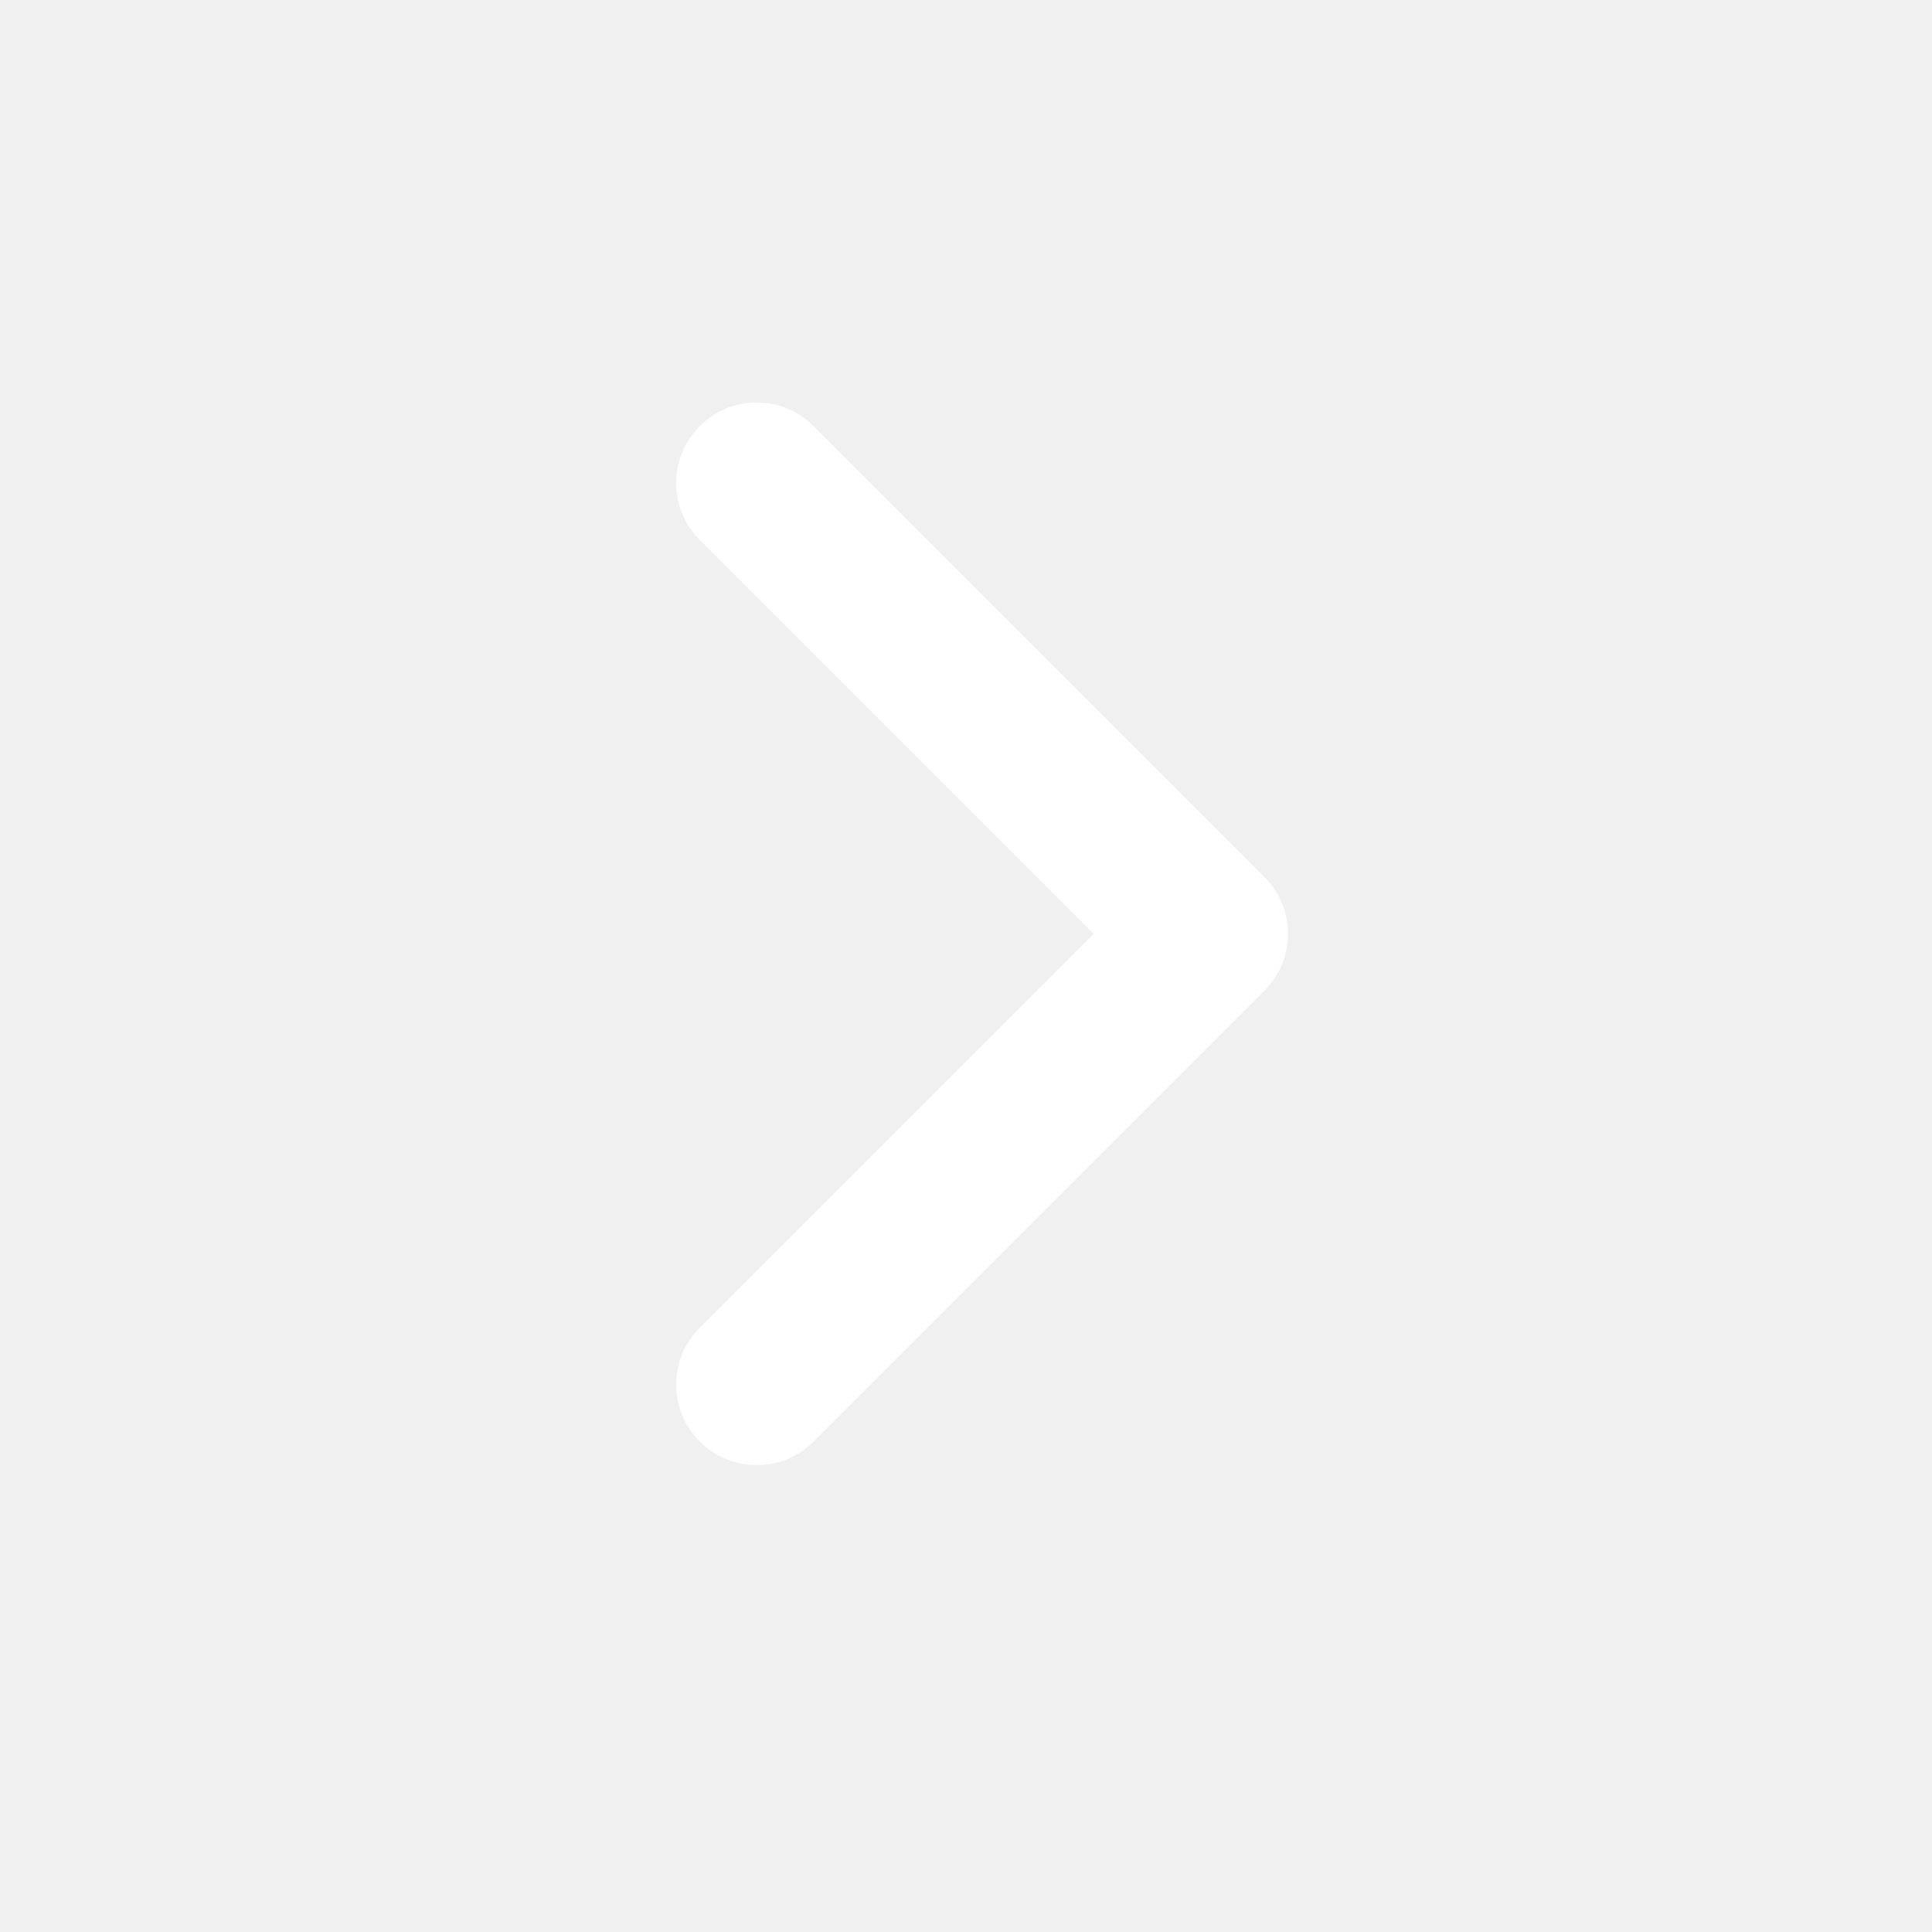
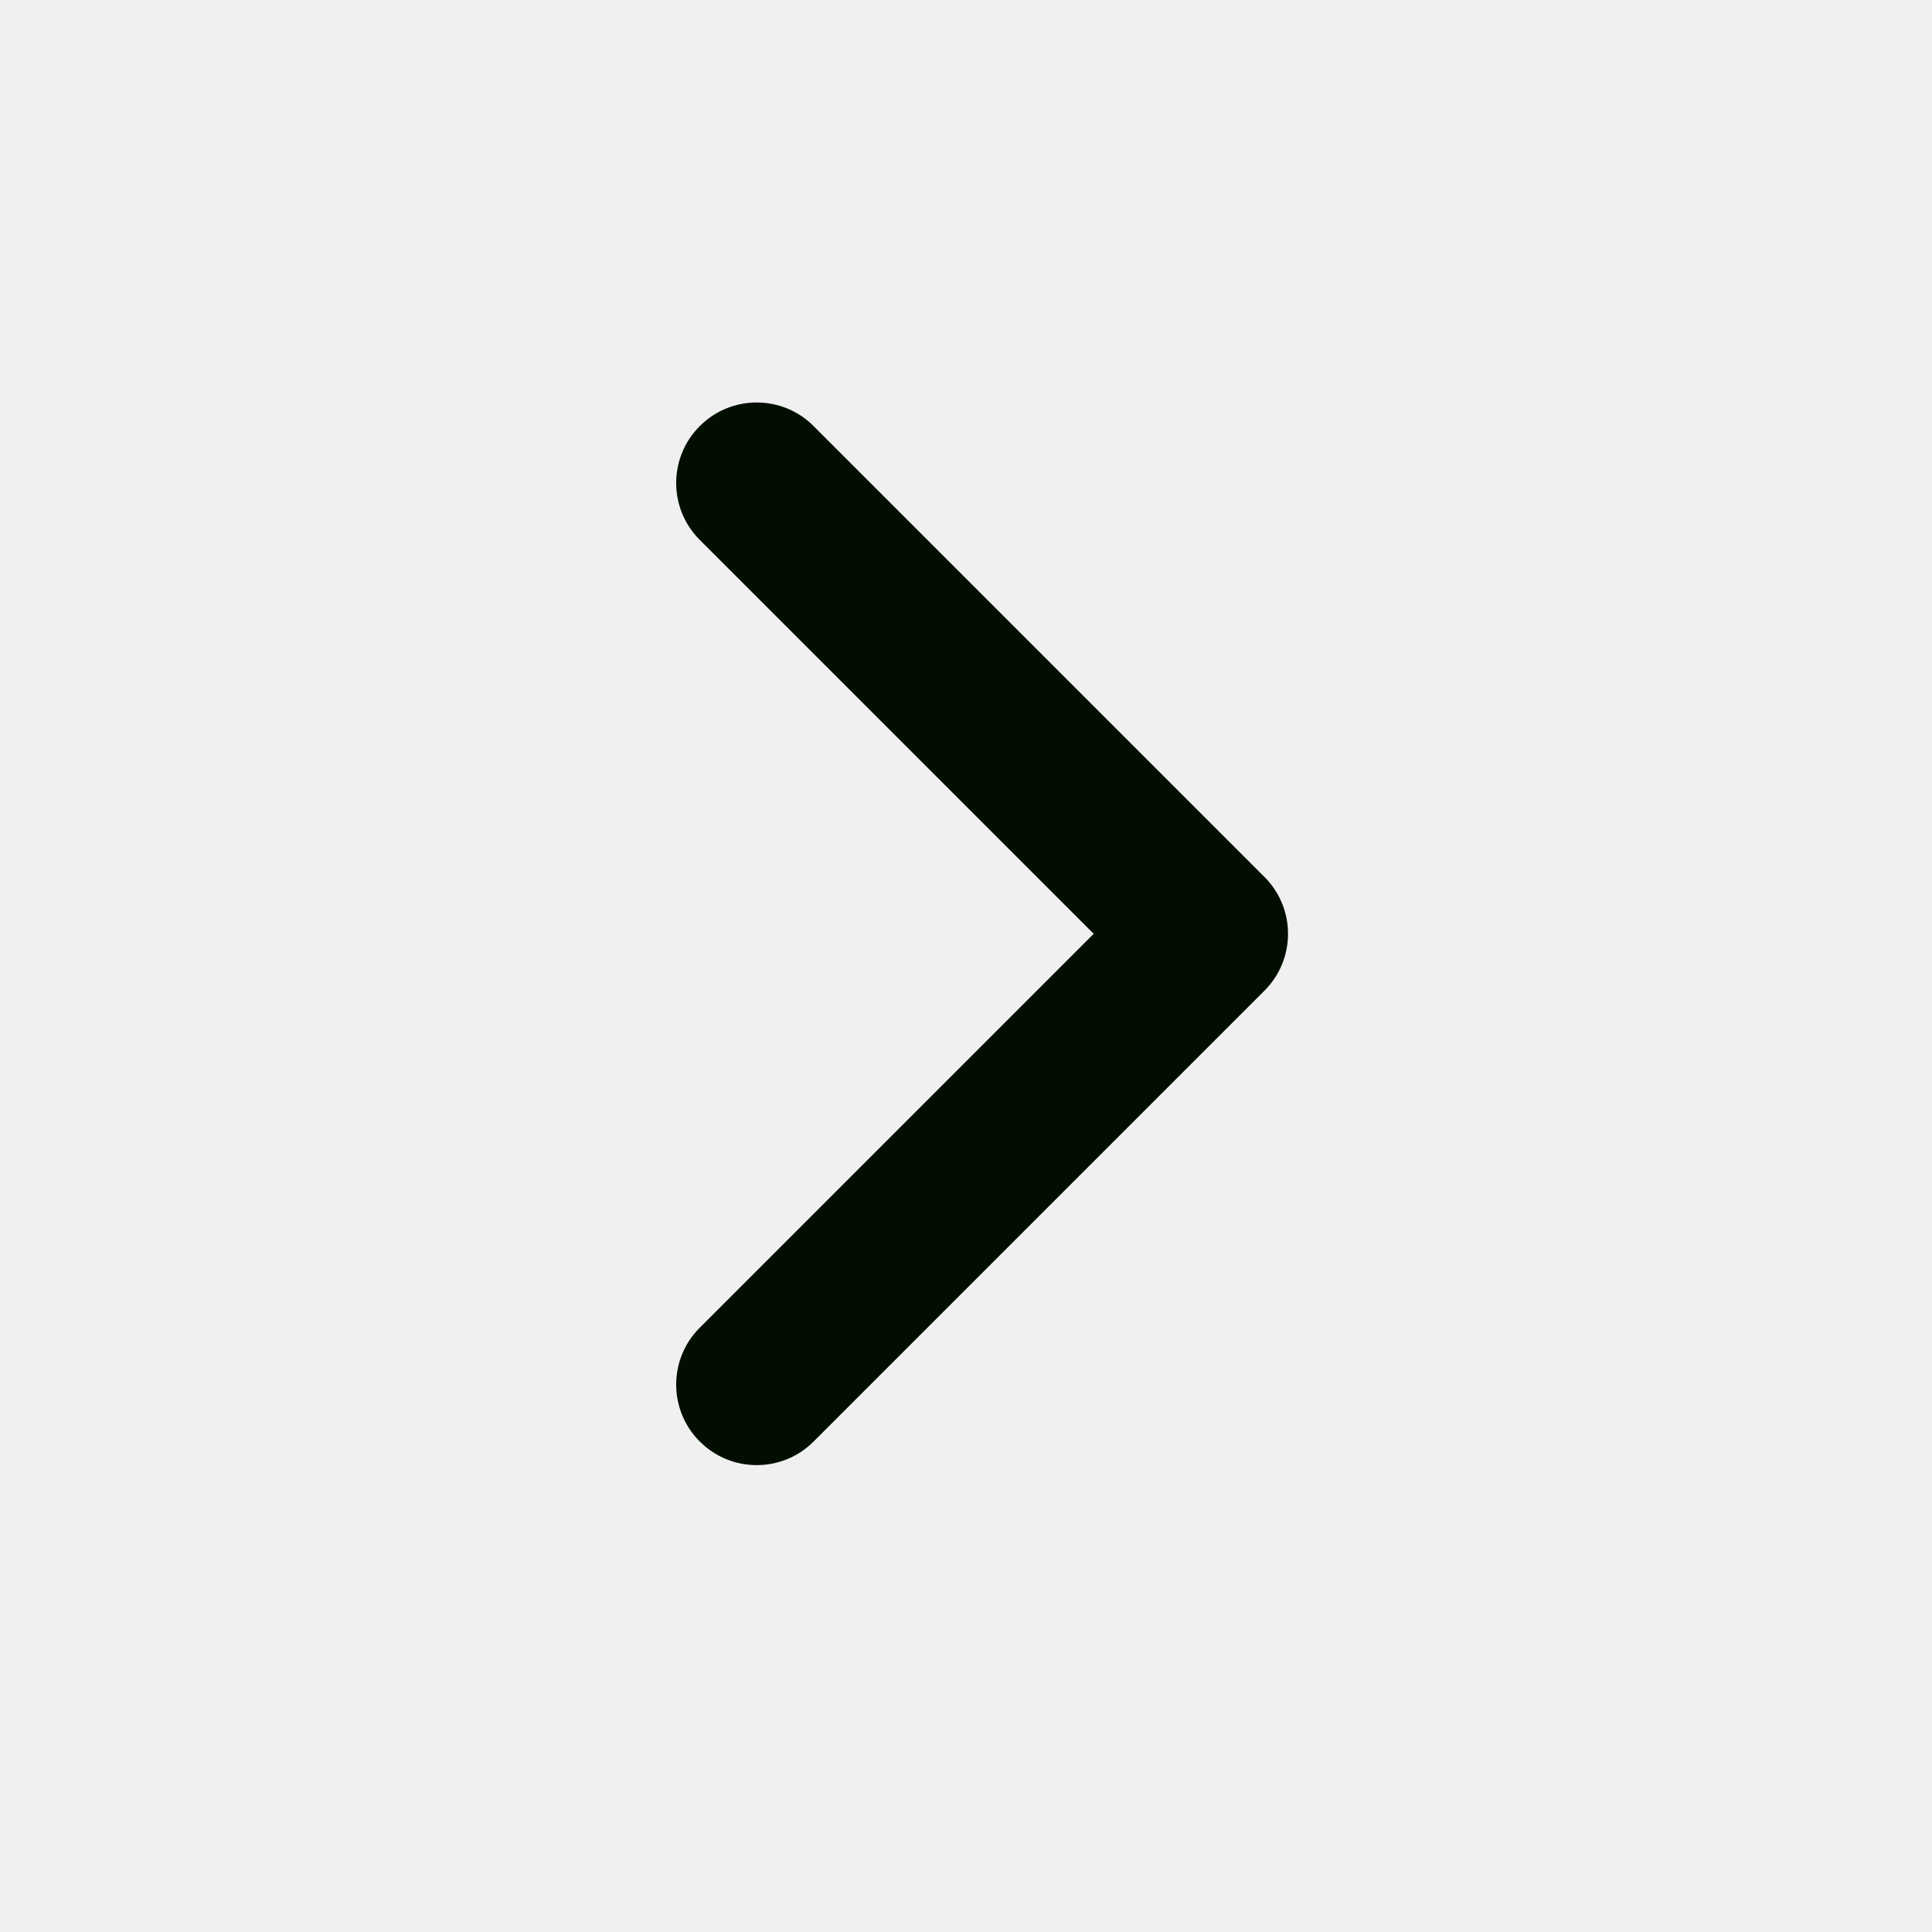
<svg xmlns="http://www.w3.org/2000/svg" width="24" height="24" viewBox="0 0 24 24" fill="none">
  <g clip-path="url(#clip0_847_11508)">
-     <path fill-rule="evenodd" clip-rule="evenodd" d="M8.693 5.293C8.302 5.683 8.302 6.317 8.693 6.707L13.586 11.6L8.693 16.493C8.302 16.883 8.302 17.517 8.693 17.907C9.083 18.298 9.717 18.298 10.107 17.907L15.707 12.307C16.098 11.917 16.098 11.283 15.707 10.893L10.107 5.293C9.717 4.902 9.083 4.902 8.693 5.293Z" fill="#fff" />
+     <path fill-rule="evenodd" clip-rule="evenodd" d="M8.693 5.293C8.302 5.683 8.302 6.317 8.693 6.707L13.586 11.6L8.693 16.493C8.302 16.883 8.302 17.517 8.693 17.907C9.083 18.298 9.717 18.298 10.107 17.907L15.707 12.307C16.098 11.917 16.098 11.283 15.707 10.893L10.107 5.293C9.717 4.902 9.083 4.902 8.693 5.293Z" fill="#020F00" />
  </g>
  <defs>
    <clipPath id="clip0_847_11508">
      <rect width="24" height="24" fill="white" />
    </clipPath>
  </defs>
</svg>
